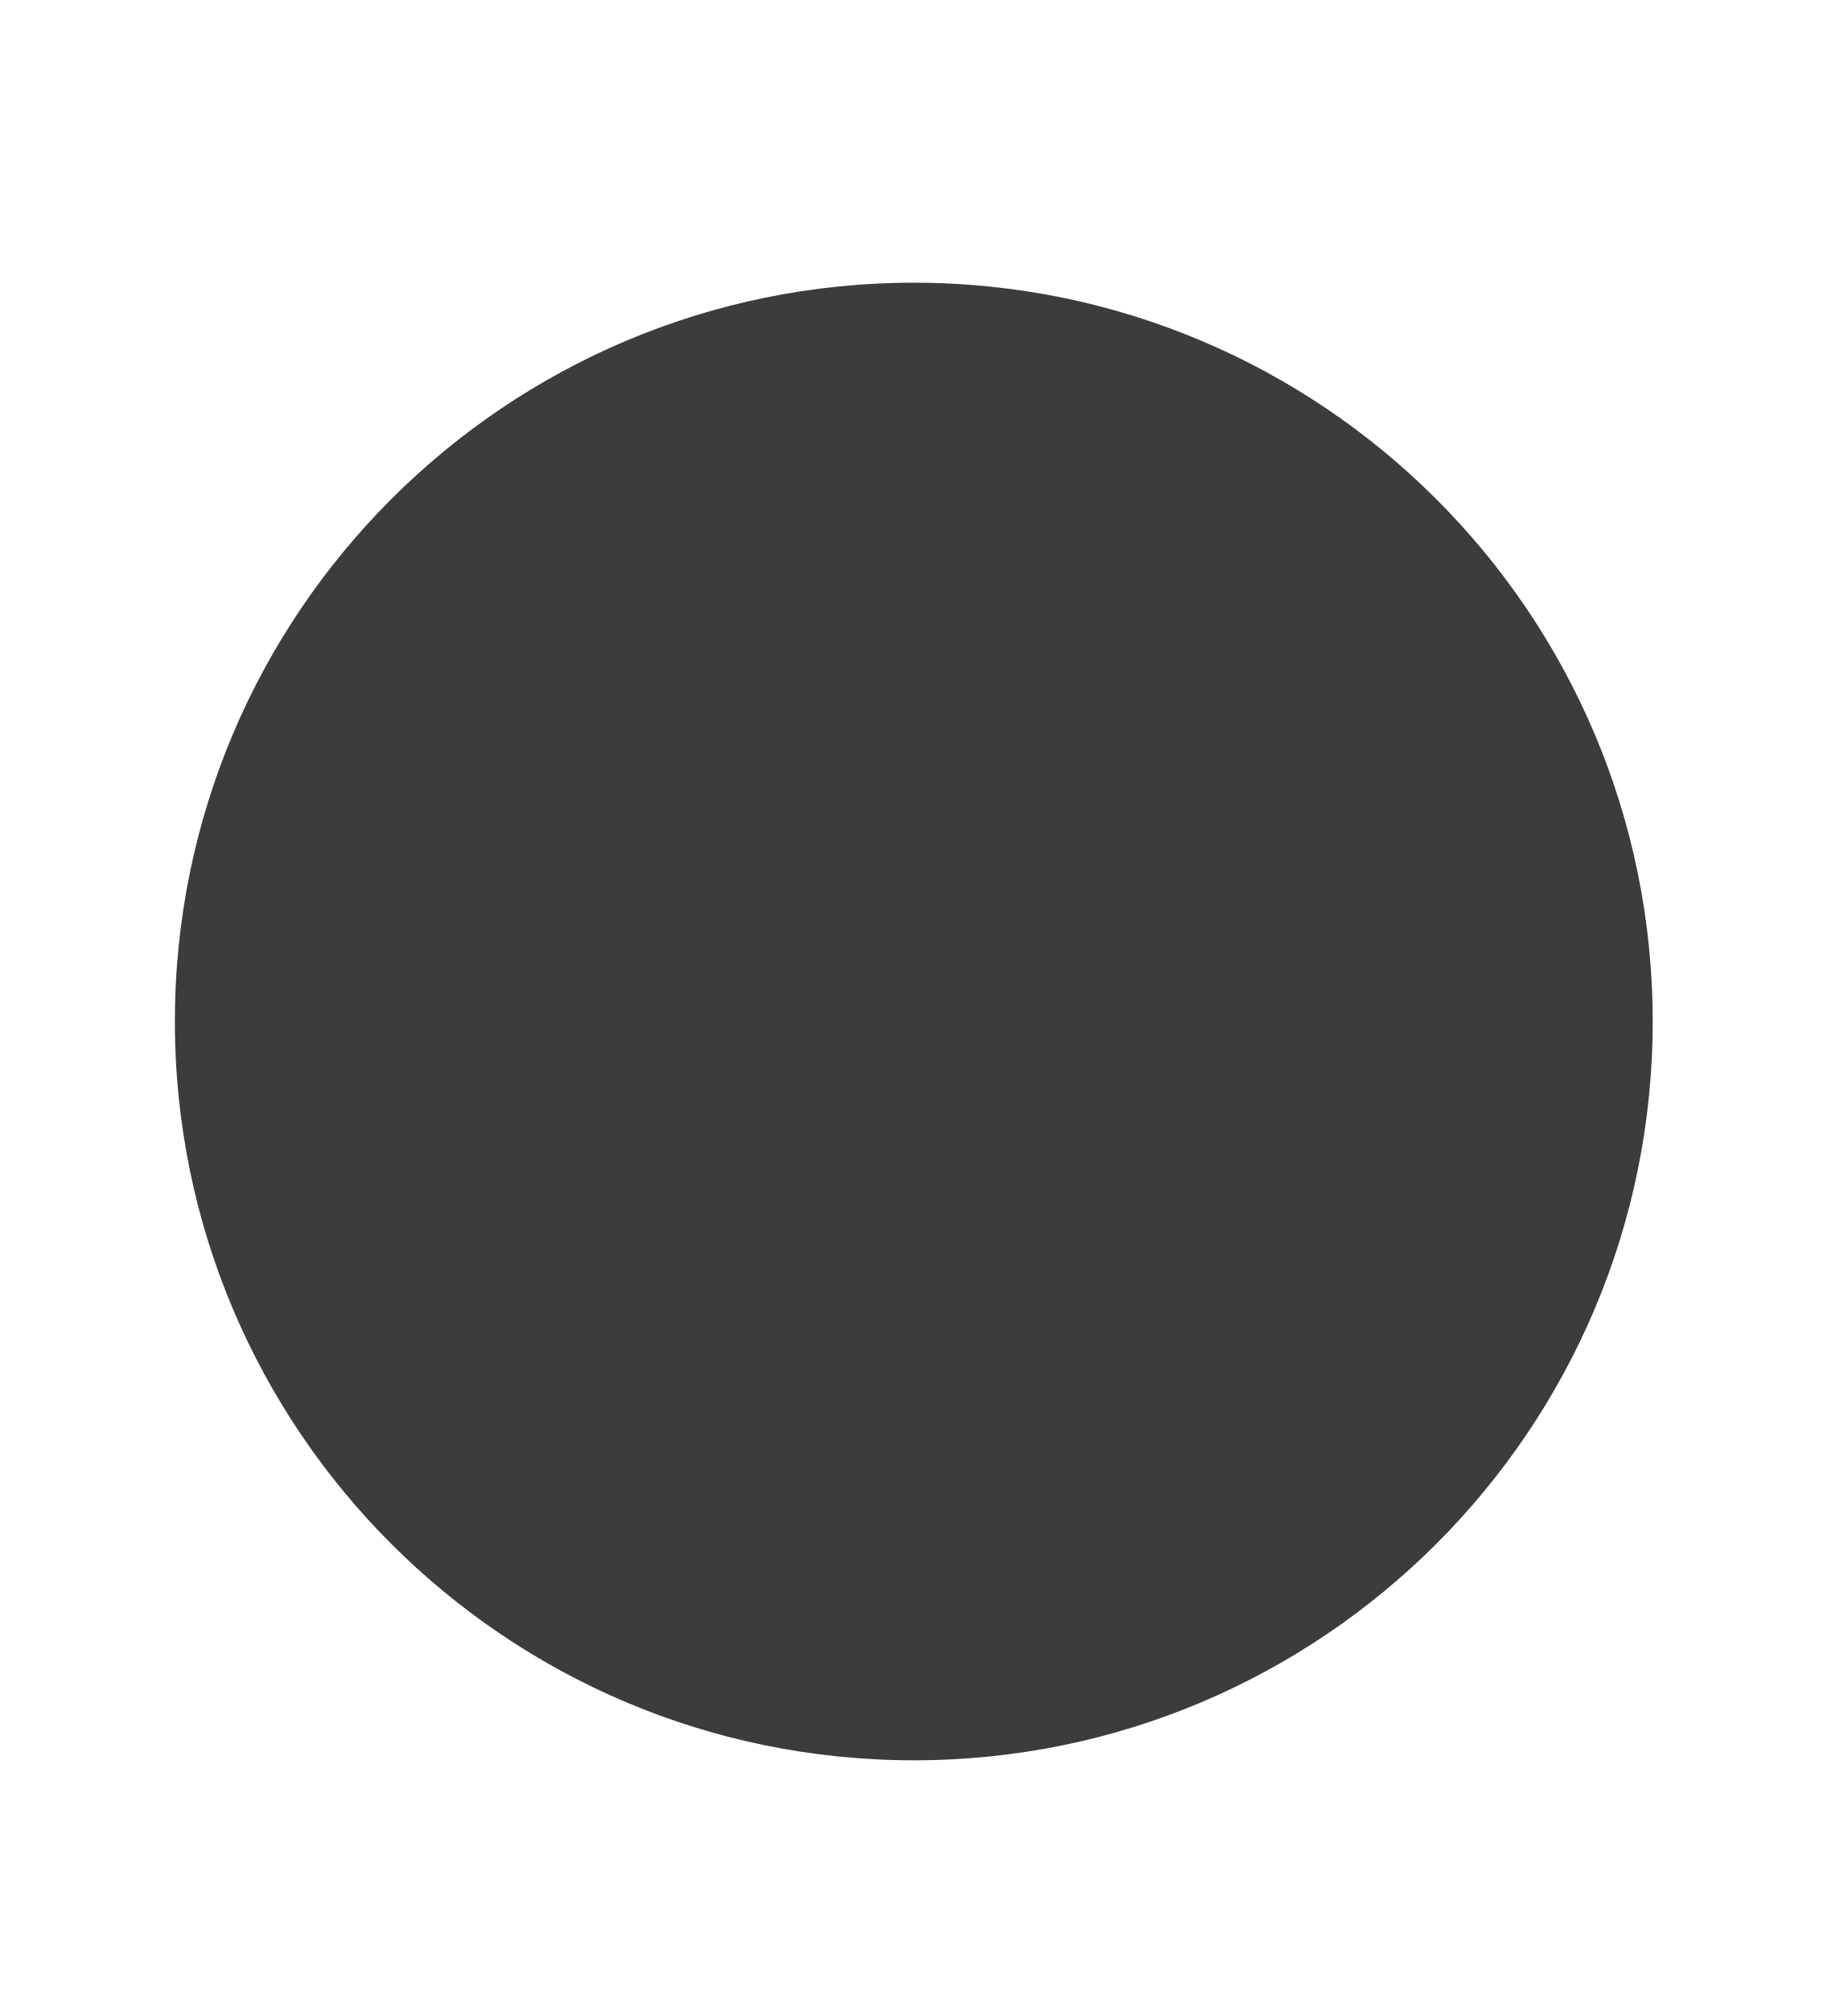
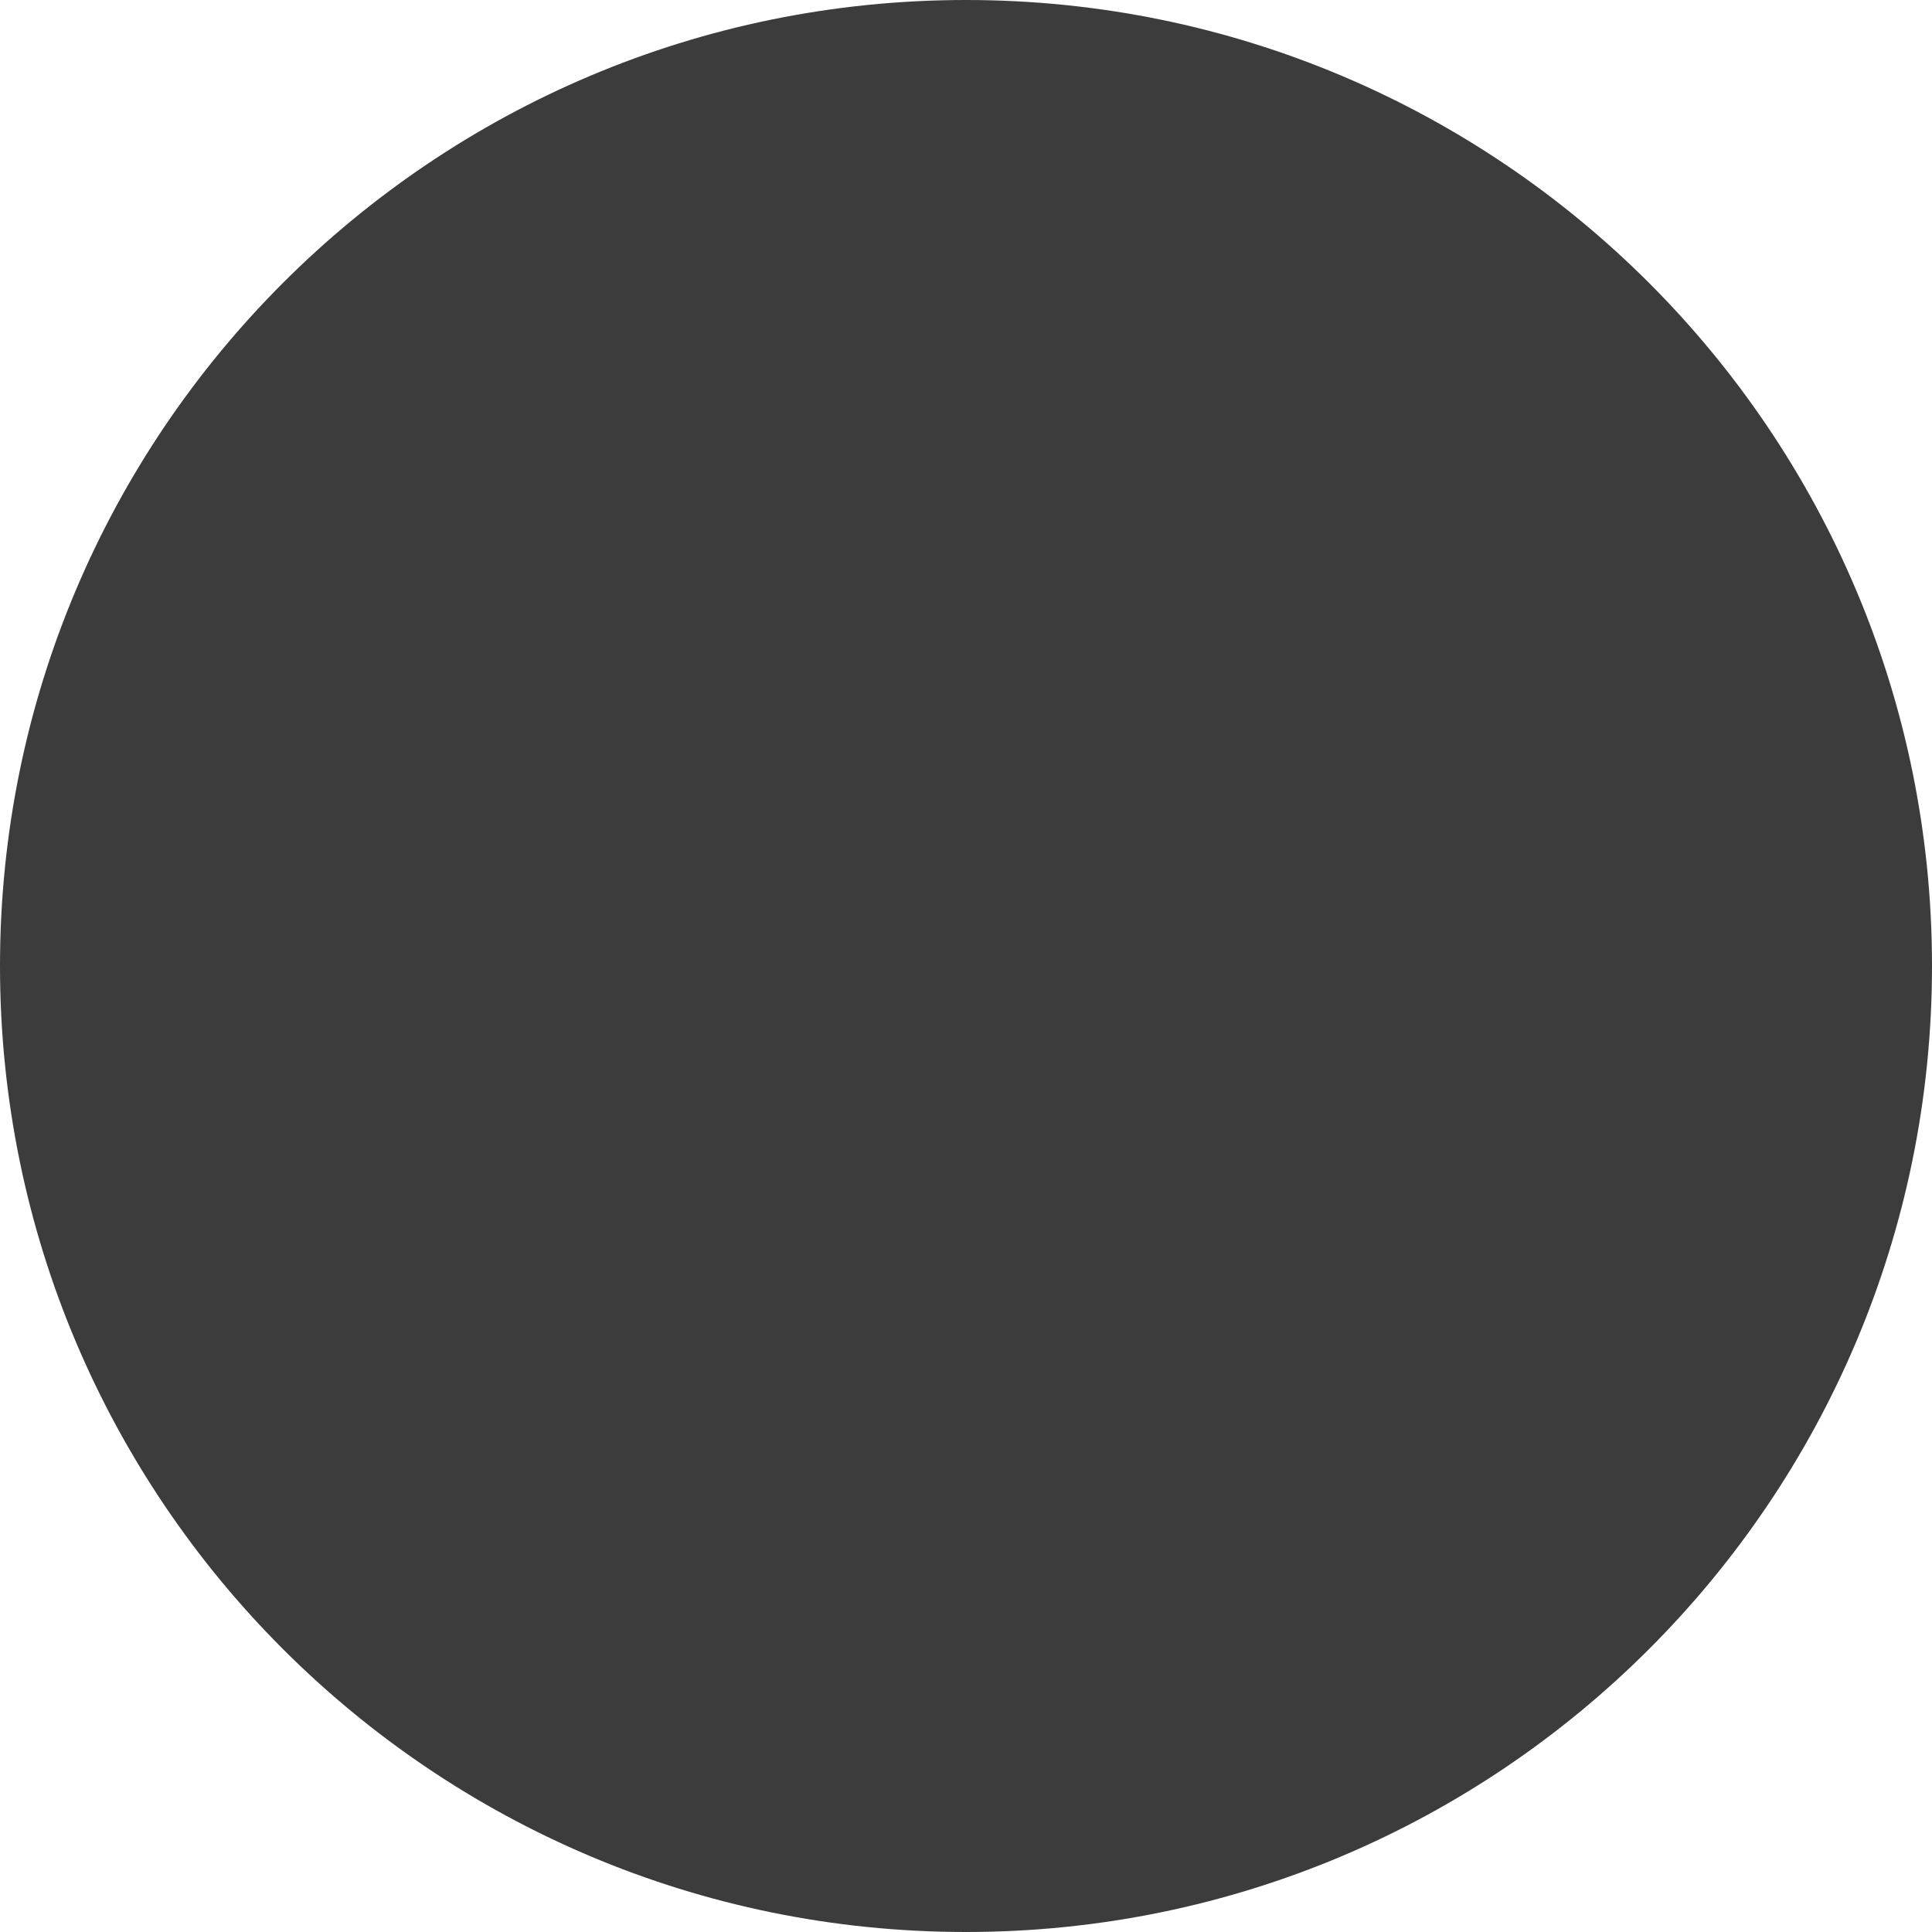
- <svg xmlns="http://www.w3.org/2000/svg" version="1.1" id="Слой_1" x="0px" y="0px" width="3.75px" height="4.083px" viewBox="0 0 3.75 4.083" enable-background="new 0 0 3.75 4.083" xml:space="preserve">
-   <circle fill="#3C3C3C" cx="1.855" cy="2.074" r="1.5" />
+ <svg xmlns="http://www.w3.org/2000/svg" version="1.1" id="Слой_1" x="0px" y="0px" width="6px" height="6px" viewBox="-1.145 -0.926 6 6" enable-background="new -1.145 -0.926 6 6" xml:space="preserve">
+   <circle fill="#3C3C3C" cx="1.855" cy="2.074" r="3" />
</svg>
